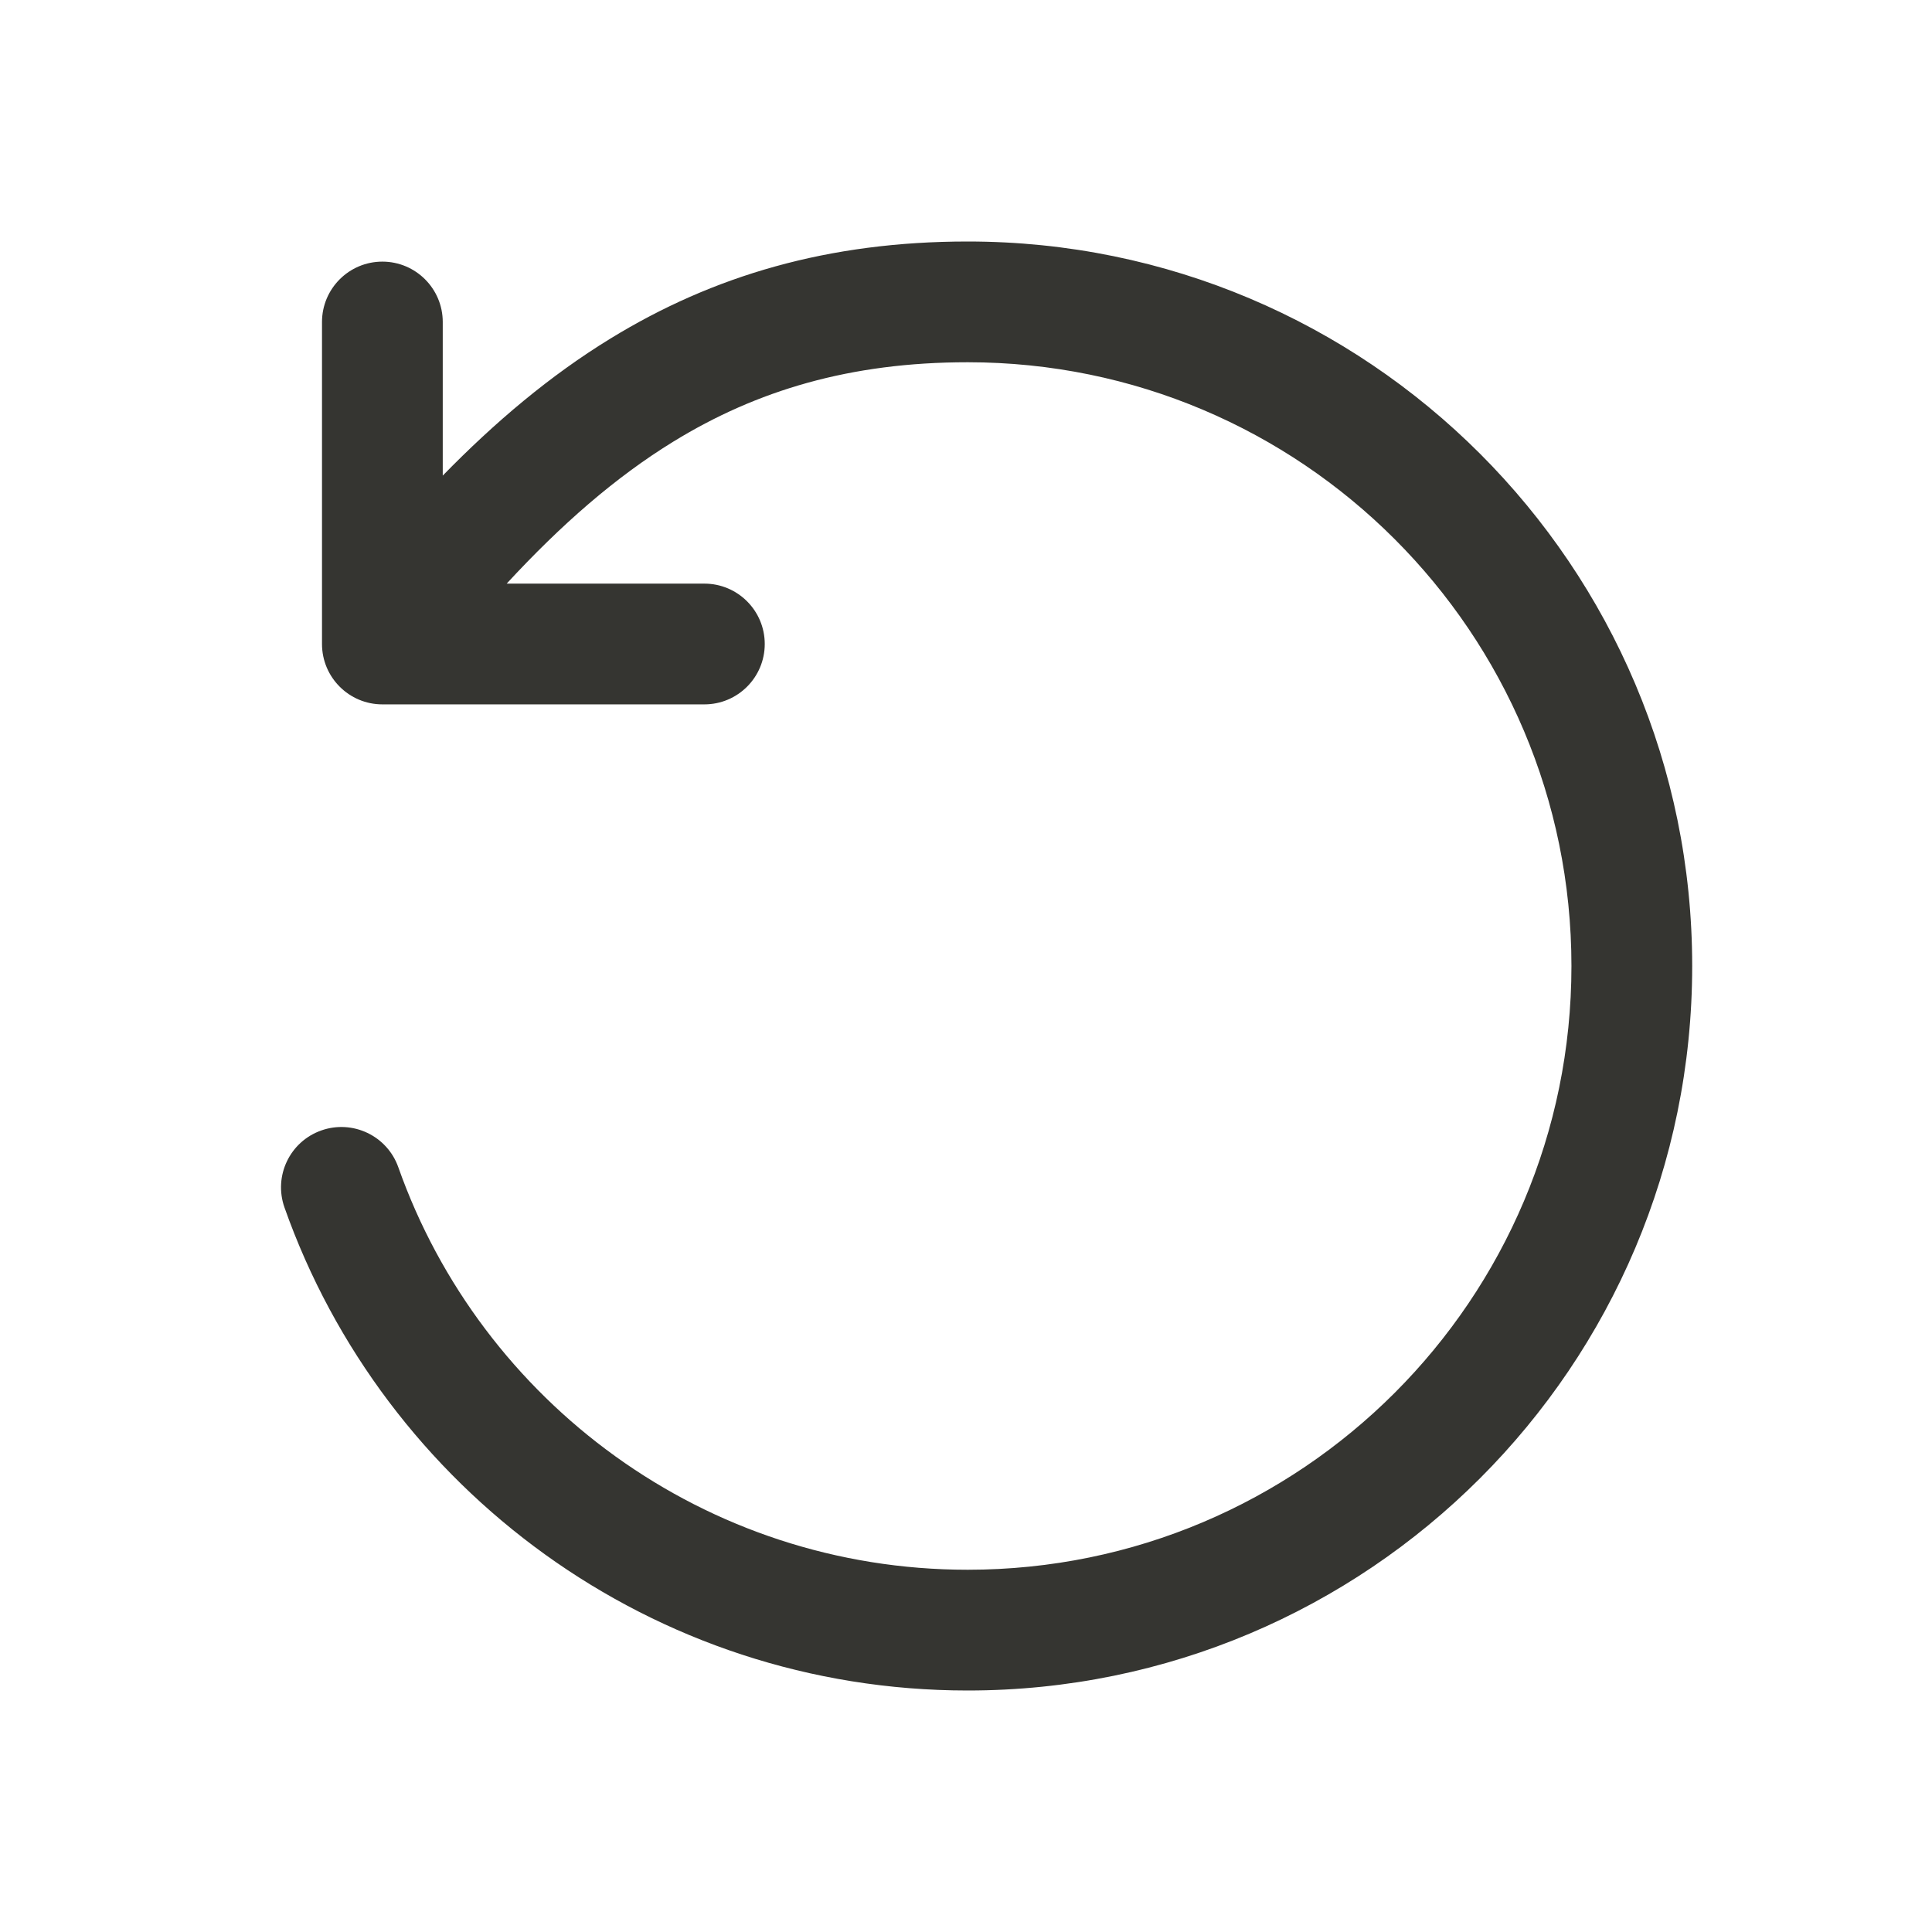
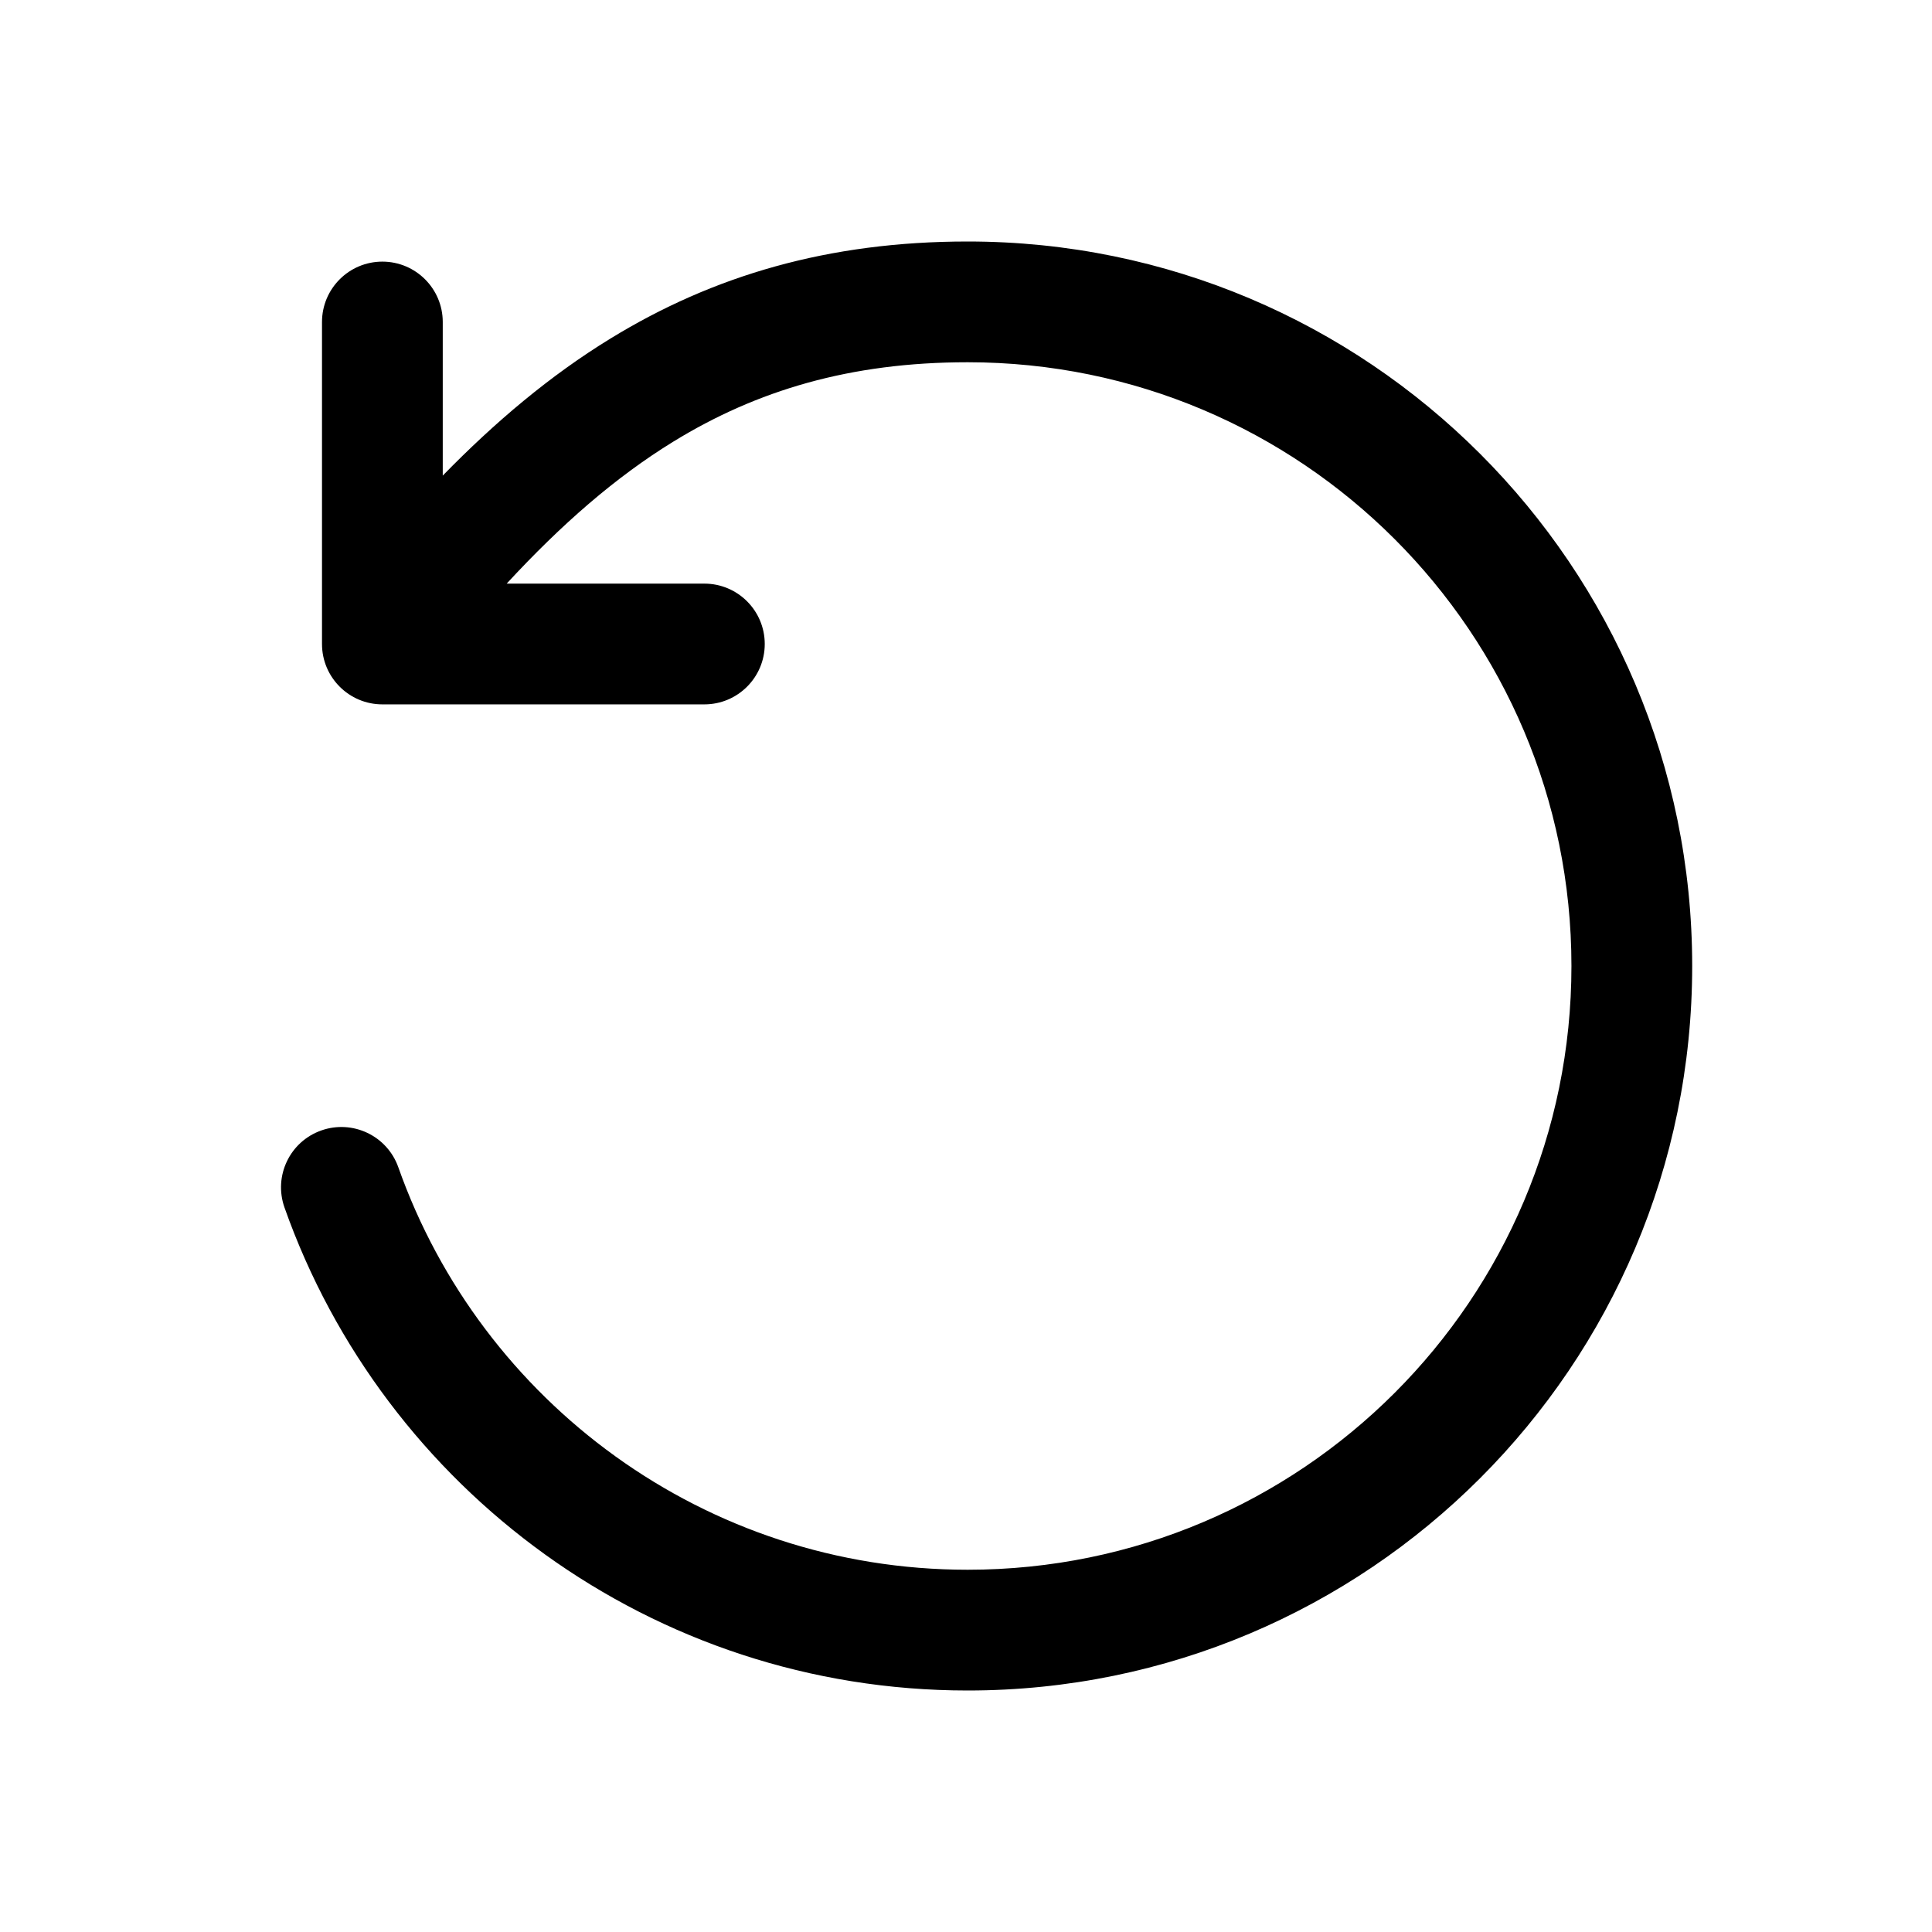
<svg xmlns="http://www.w3.org/2000/svg" width="24" height="24" viewBox="0 0 24 24" fill="none">
-   <path d="M19.521 12C19.521 7.858 16.164 4.5 12.021 4.5C10.559 4.5 9.399 4.851 8.366 5.485C7.646 5.927 6.972 6.516 6.294 7.25H8.75C9.164 7.25 9.5 7.586 9.5 8C9.5 8.414 9.164 8.75 8.75 8.75H4.75C4.336 8.75 4 8.414 4 8V4C4 3.586 4.336 3.25 4.75 3.25C5.164 3.25 5.5 3.586 5.5 4V5.908C6.151 5.241 6.834 4.665 7.581 4.207C8.859 3.423 10.291 3 12.021 3C16.992 3 21.021 7.029 21.021 12C21.021 16.971 16.992 21 12.021 21C8.102 21 4.769 18.494 3.534 15C3.396 14.609 3.6 14.181 3.991 14.043C4.382 13.905 4.81 14.11 4.948 14.5C5.978 17.414 8.757 19.5 12.021 19.5C16.164 19.5 19.521 16.142 19.521 12Z" fill="#353531" />
+   <path d="M19.521 12C19.521 7.858 16.164 4.5 12.021 4.5C10.559 4.5 9.399 4.851 8.366 5.485C7.646 5.927 6.972 6.516 6.294 7.25H8.75C9.164 7.25 9.5 7.586 9.5 8C9.5 8.414 9.164 8.75 8.75 8.75H4.75C4.336 8.75 4 8.414 4 8V4C4 3.586 4.336 3.25 4.75 3.25C5.164 3.25 5.5 3.586 5.5 4V5.908C6.151 5.241 6.834 4.665 7.581 4.207C8.859 3.423 10.291 3 12.021 3C16.992 3 21.021 7.029 21.021 12C21.021 16.971 16.992 21 12.021 21C8.102 21 4.769 18.494 3.534 15C3.396 14.609 3.6 14.181 3.991 14.043C4.382 13.905 4.81 14.11 4.948 14.5C5.978 17.414 8.757 19.5 12.021 19.5C16.164 19.5 19.521 16.142 19.521 12Z" fill="currentColor" />
</svg>
